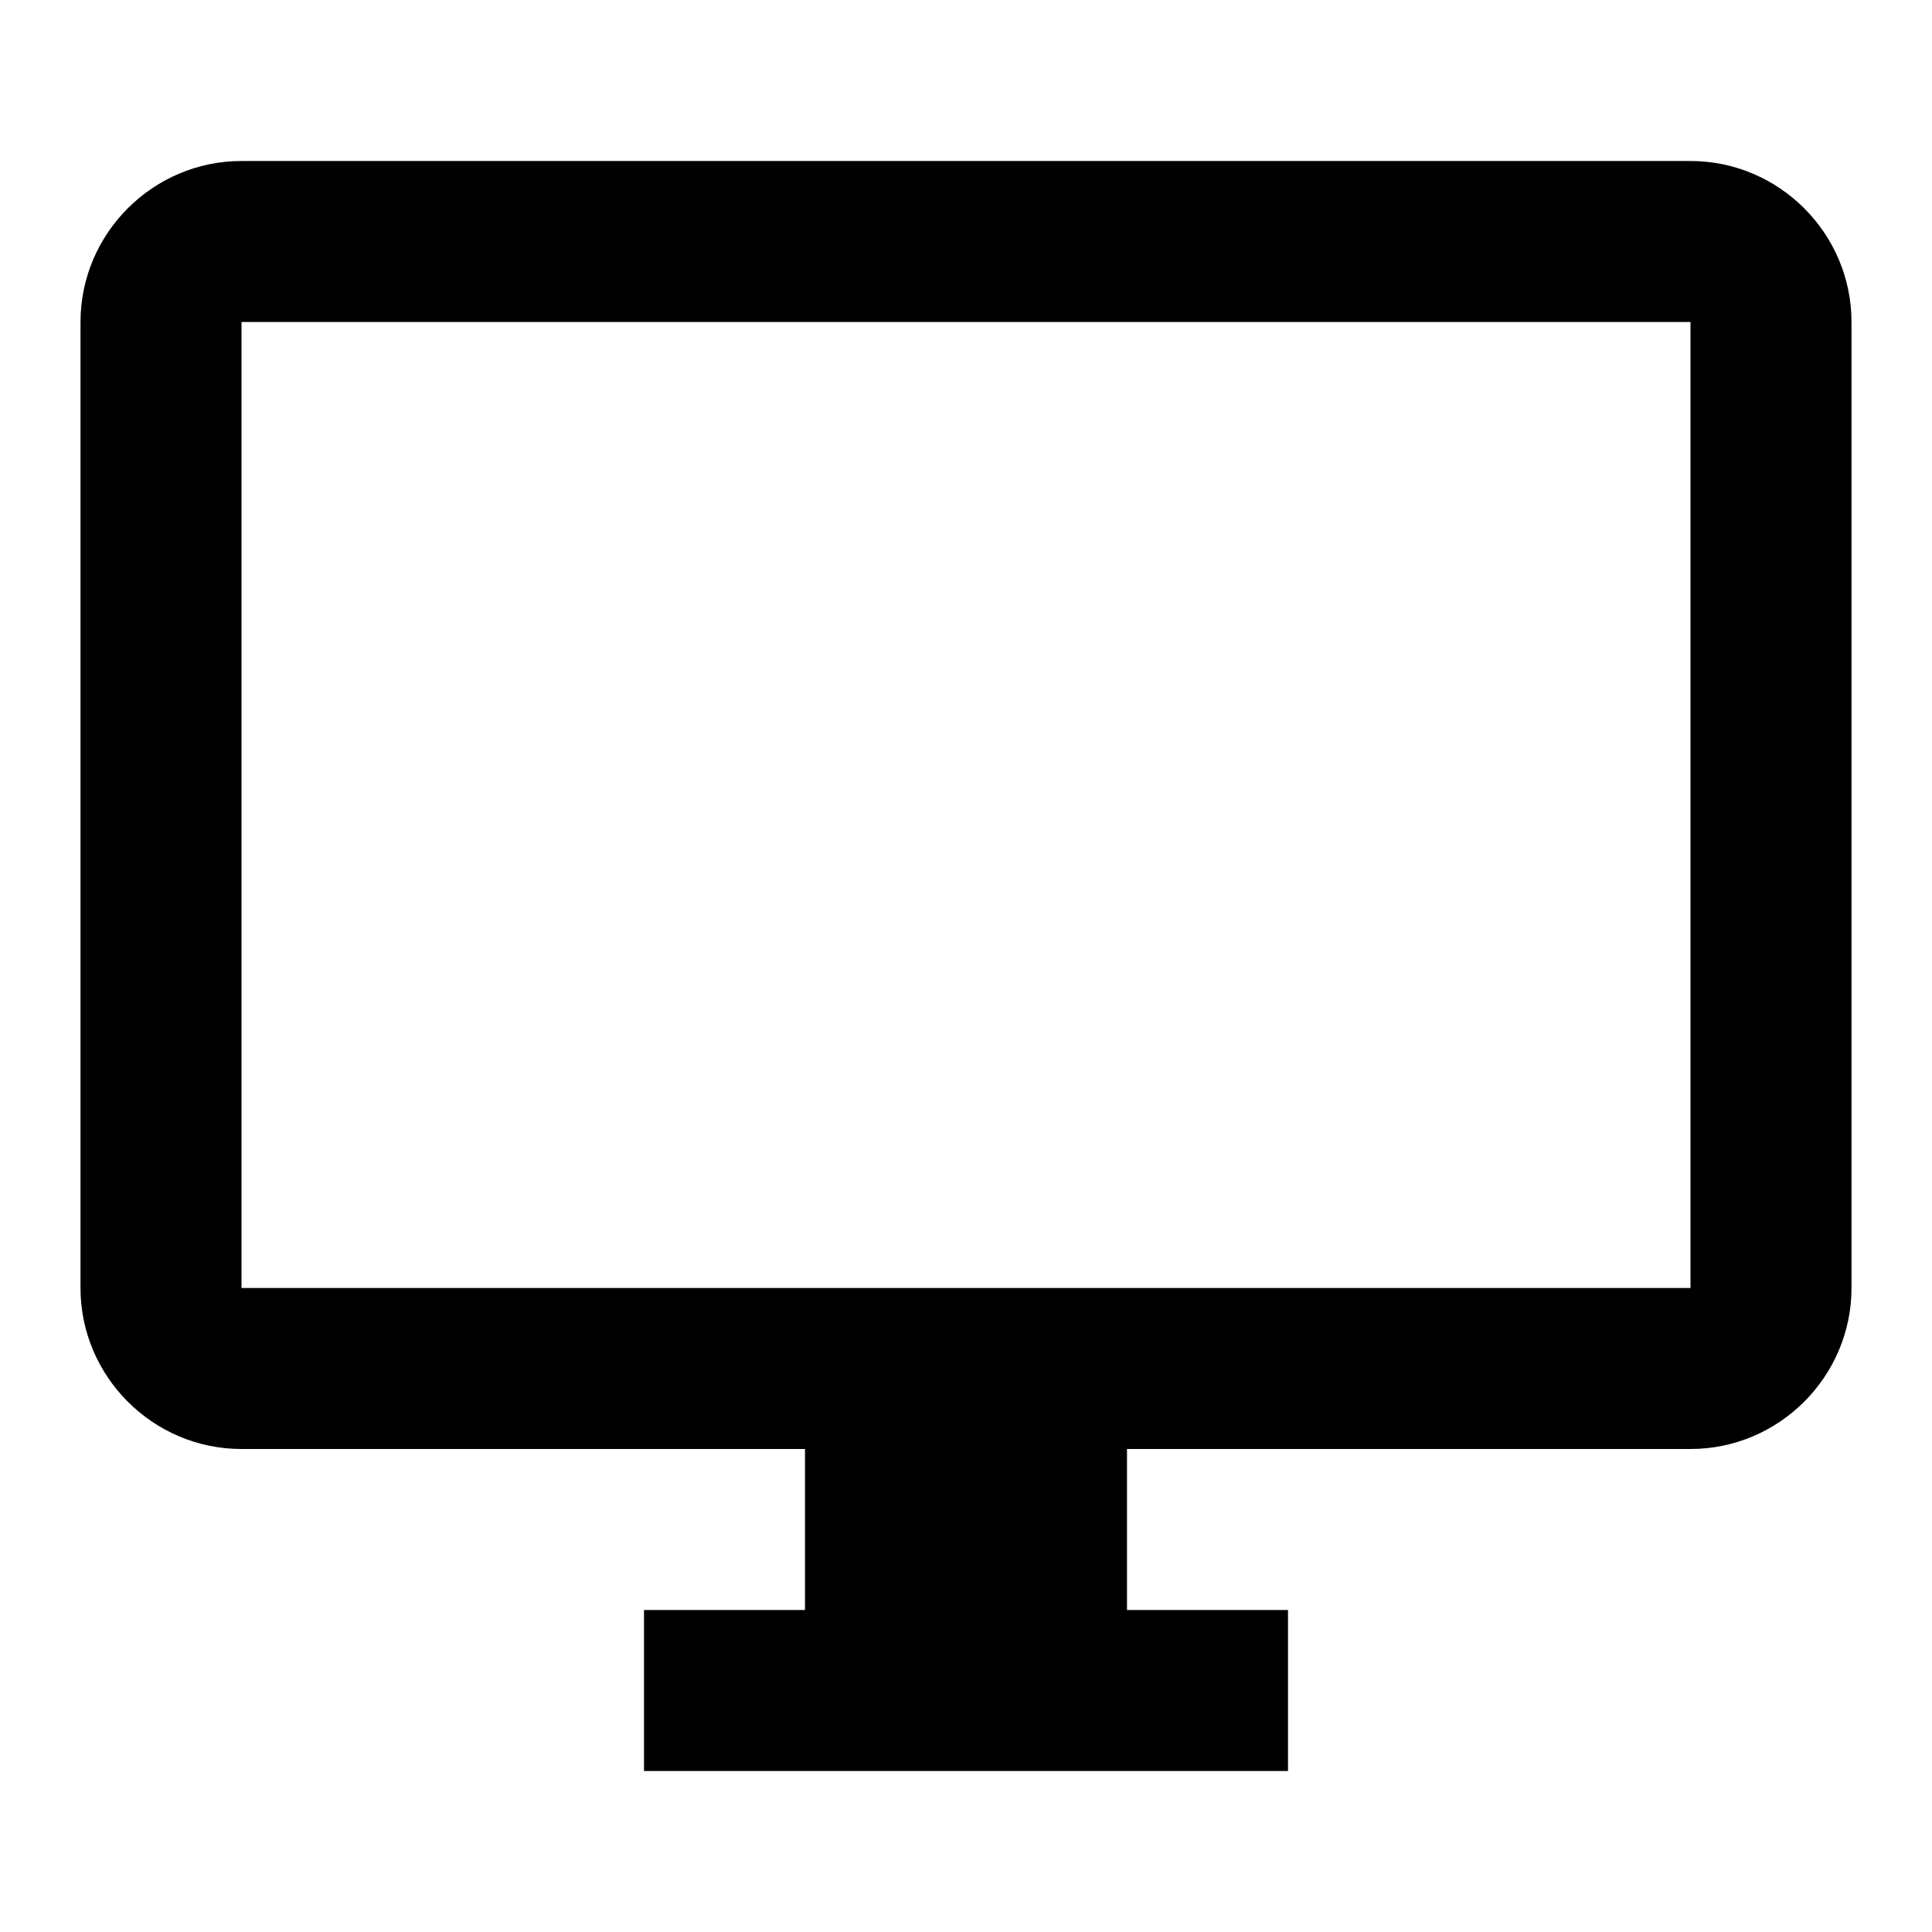
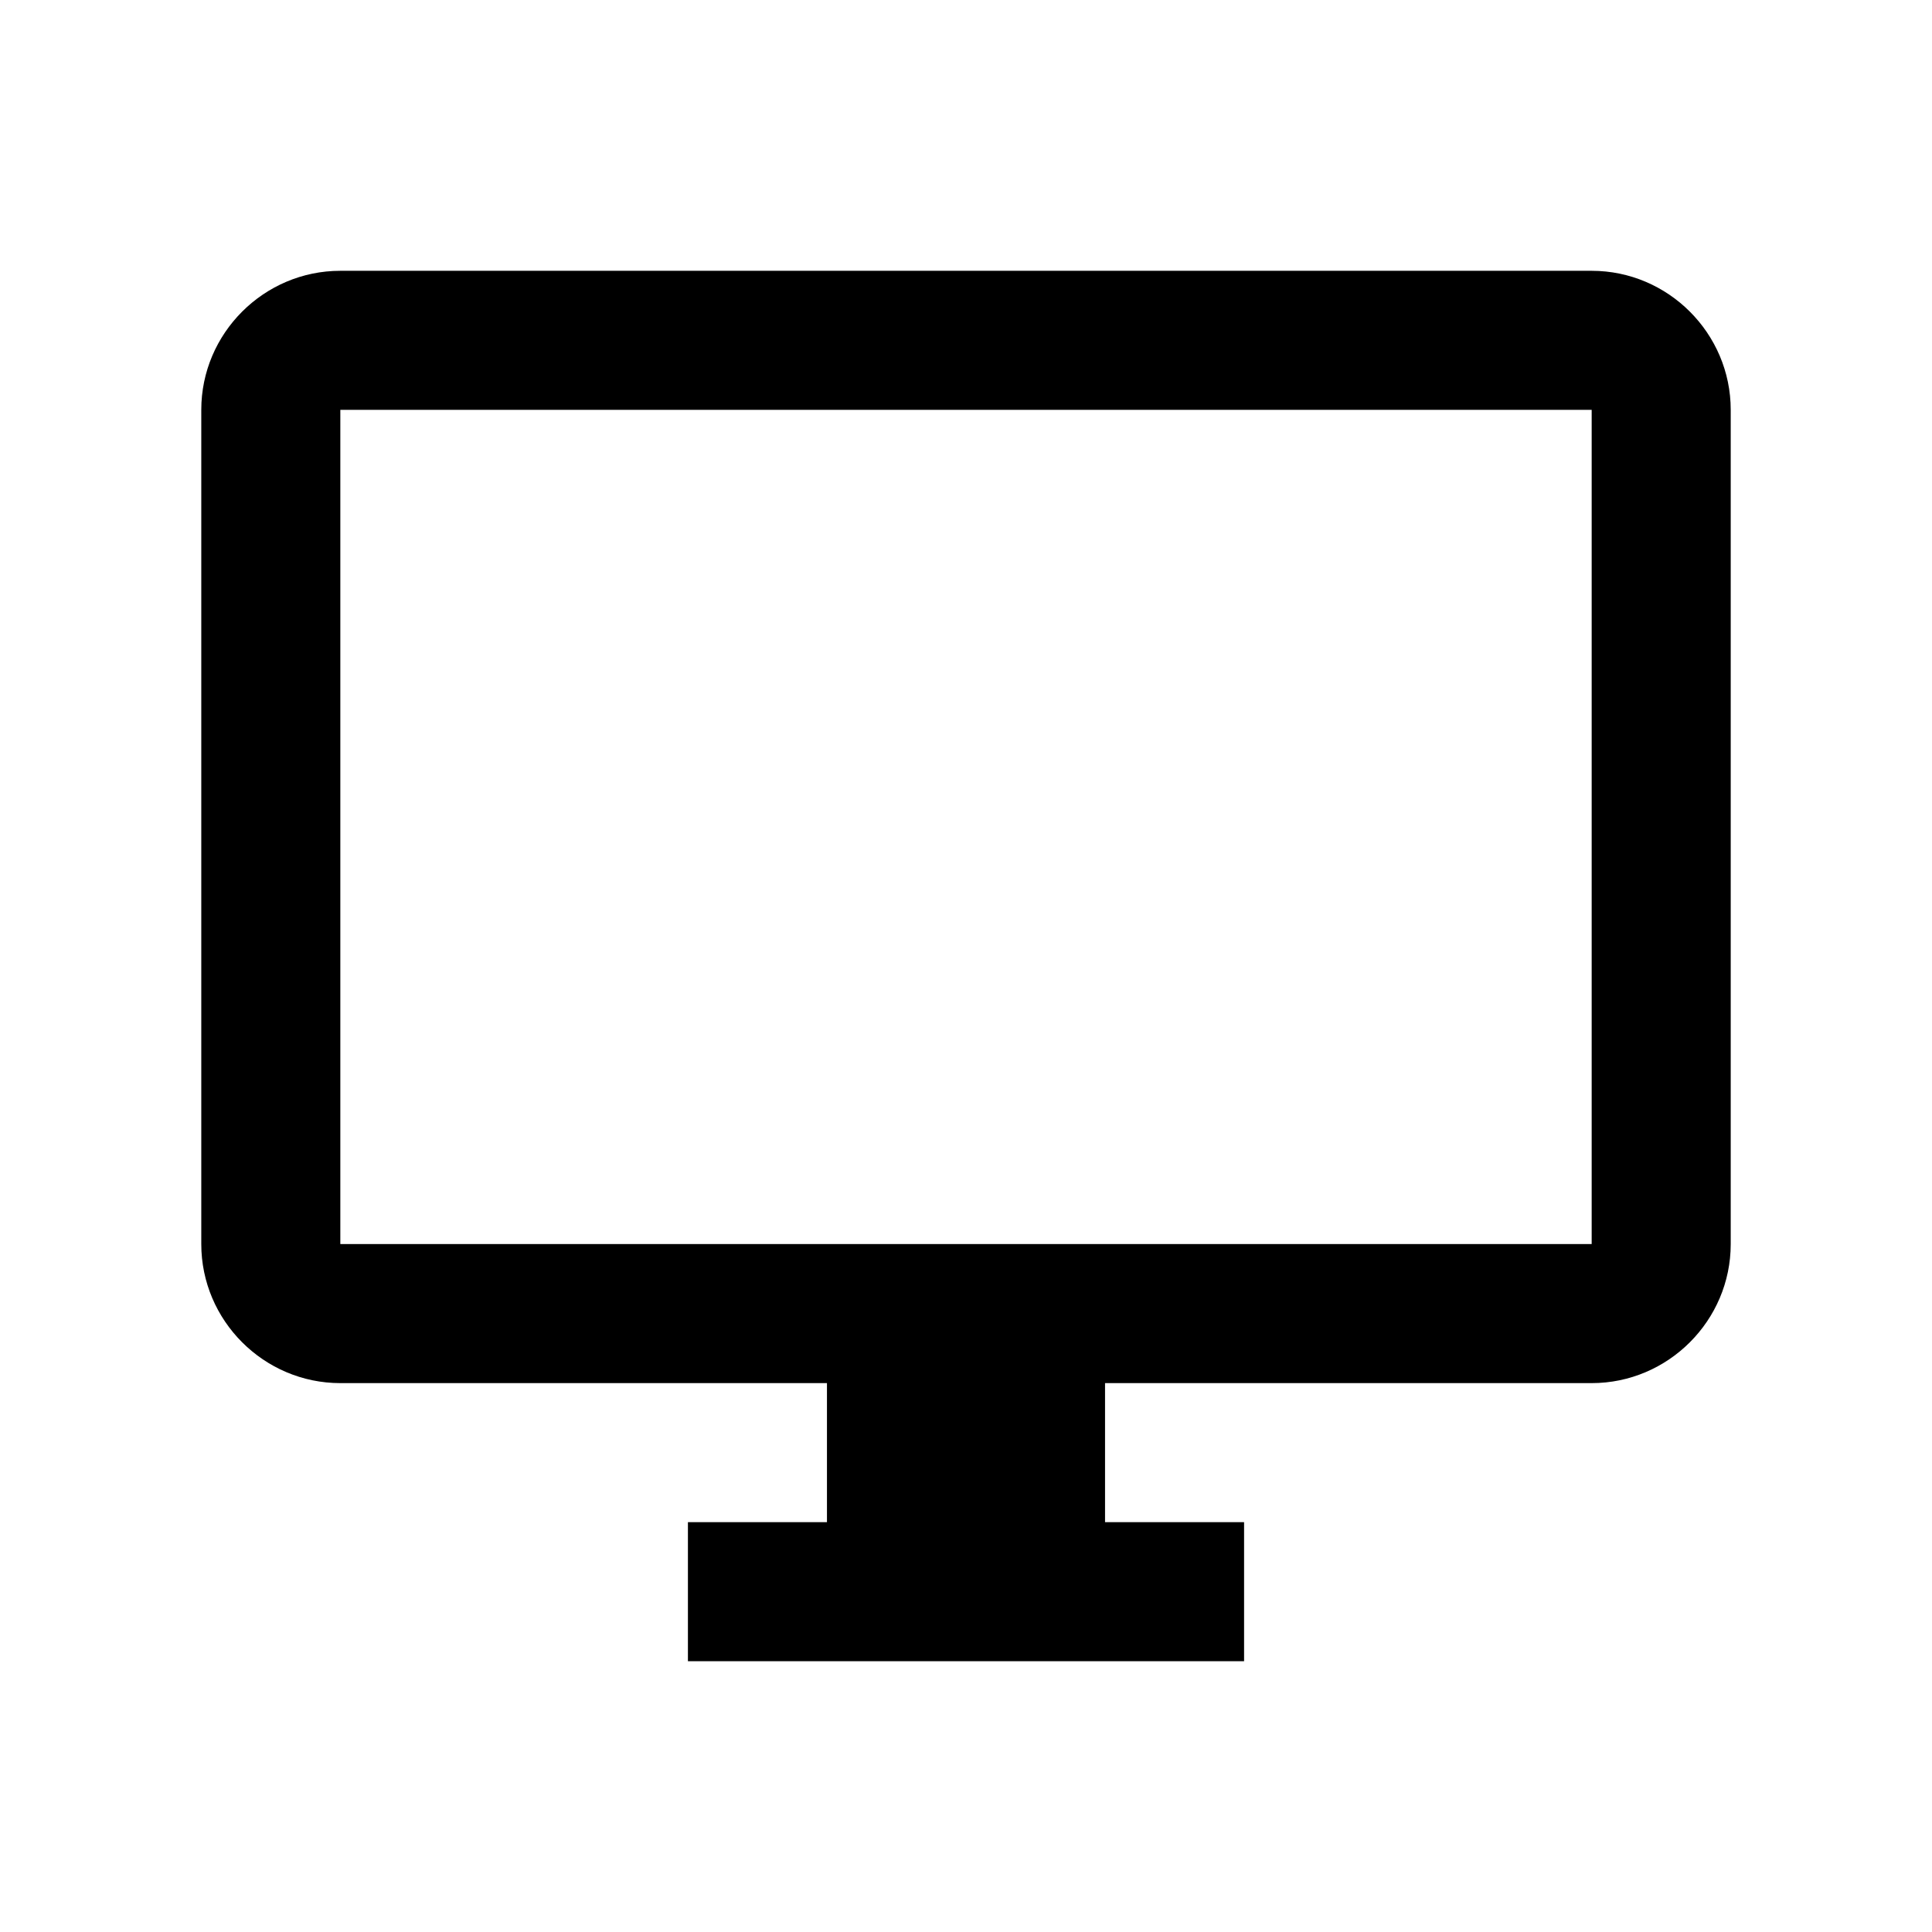
<svg xmlns="http://www.w3.org/2000/svg" viewBox="0 0 24 24" fill="currentColor" aria-hidden="true">
-   <path d="M21 2H3c-1.1 0-2 .9-2 2v12c0 1.1.9 2 2 2h7v2H8v2h8v-2h-2v-2h7c1.1 0 2-.9 2-2V4c0-1.1-.9-2-2-2zm0 14H3V4h18v12z" />
+   <g transform="translate(12 12) scale(0.8636) translate(-12 -12)">
+     <path d="M21 2H3c-1.1 0-2 .9-2 2v12c0 1.1.9 2 2 2h7v2H8v2h8v-2h-2v-2h7c1.1 0 2-.9 2-2V4c0-1.1-.9-2-2-2zm0 14H3V4h18v12z" />
+   </g>
</svg>
